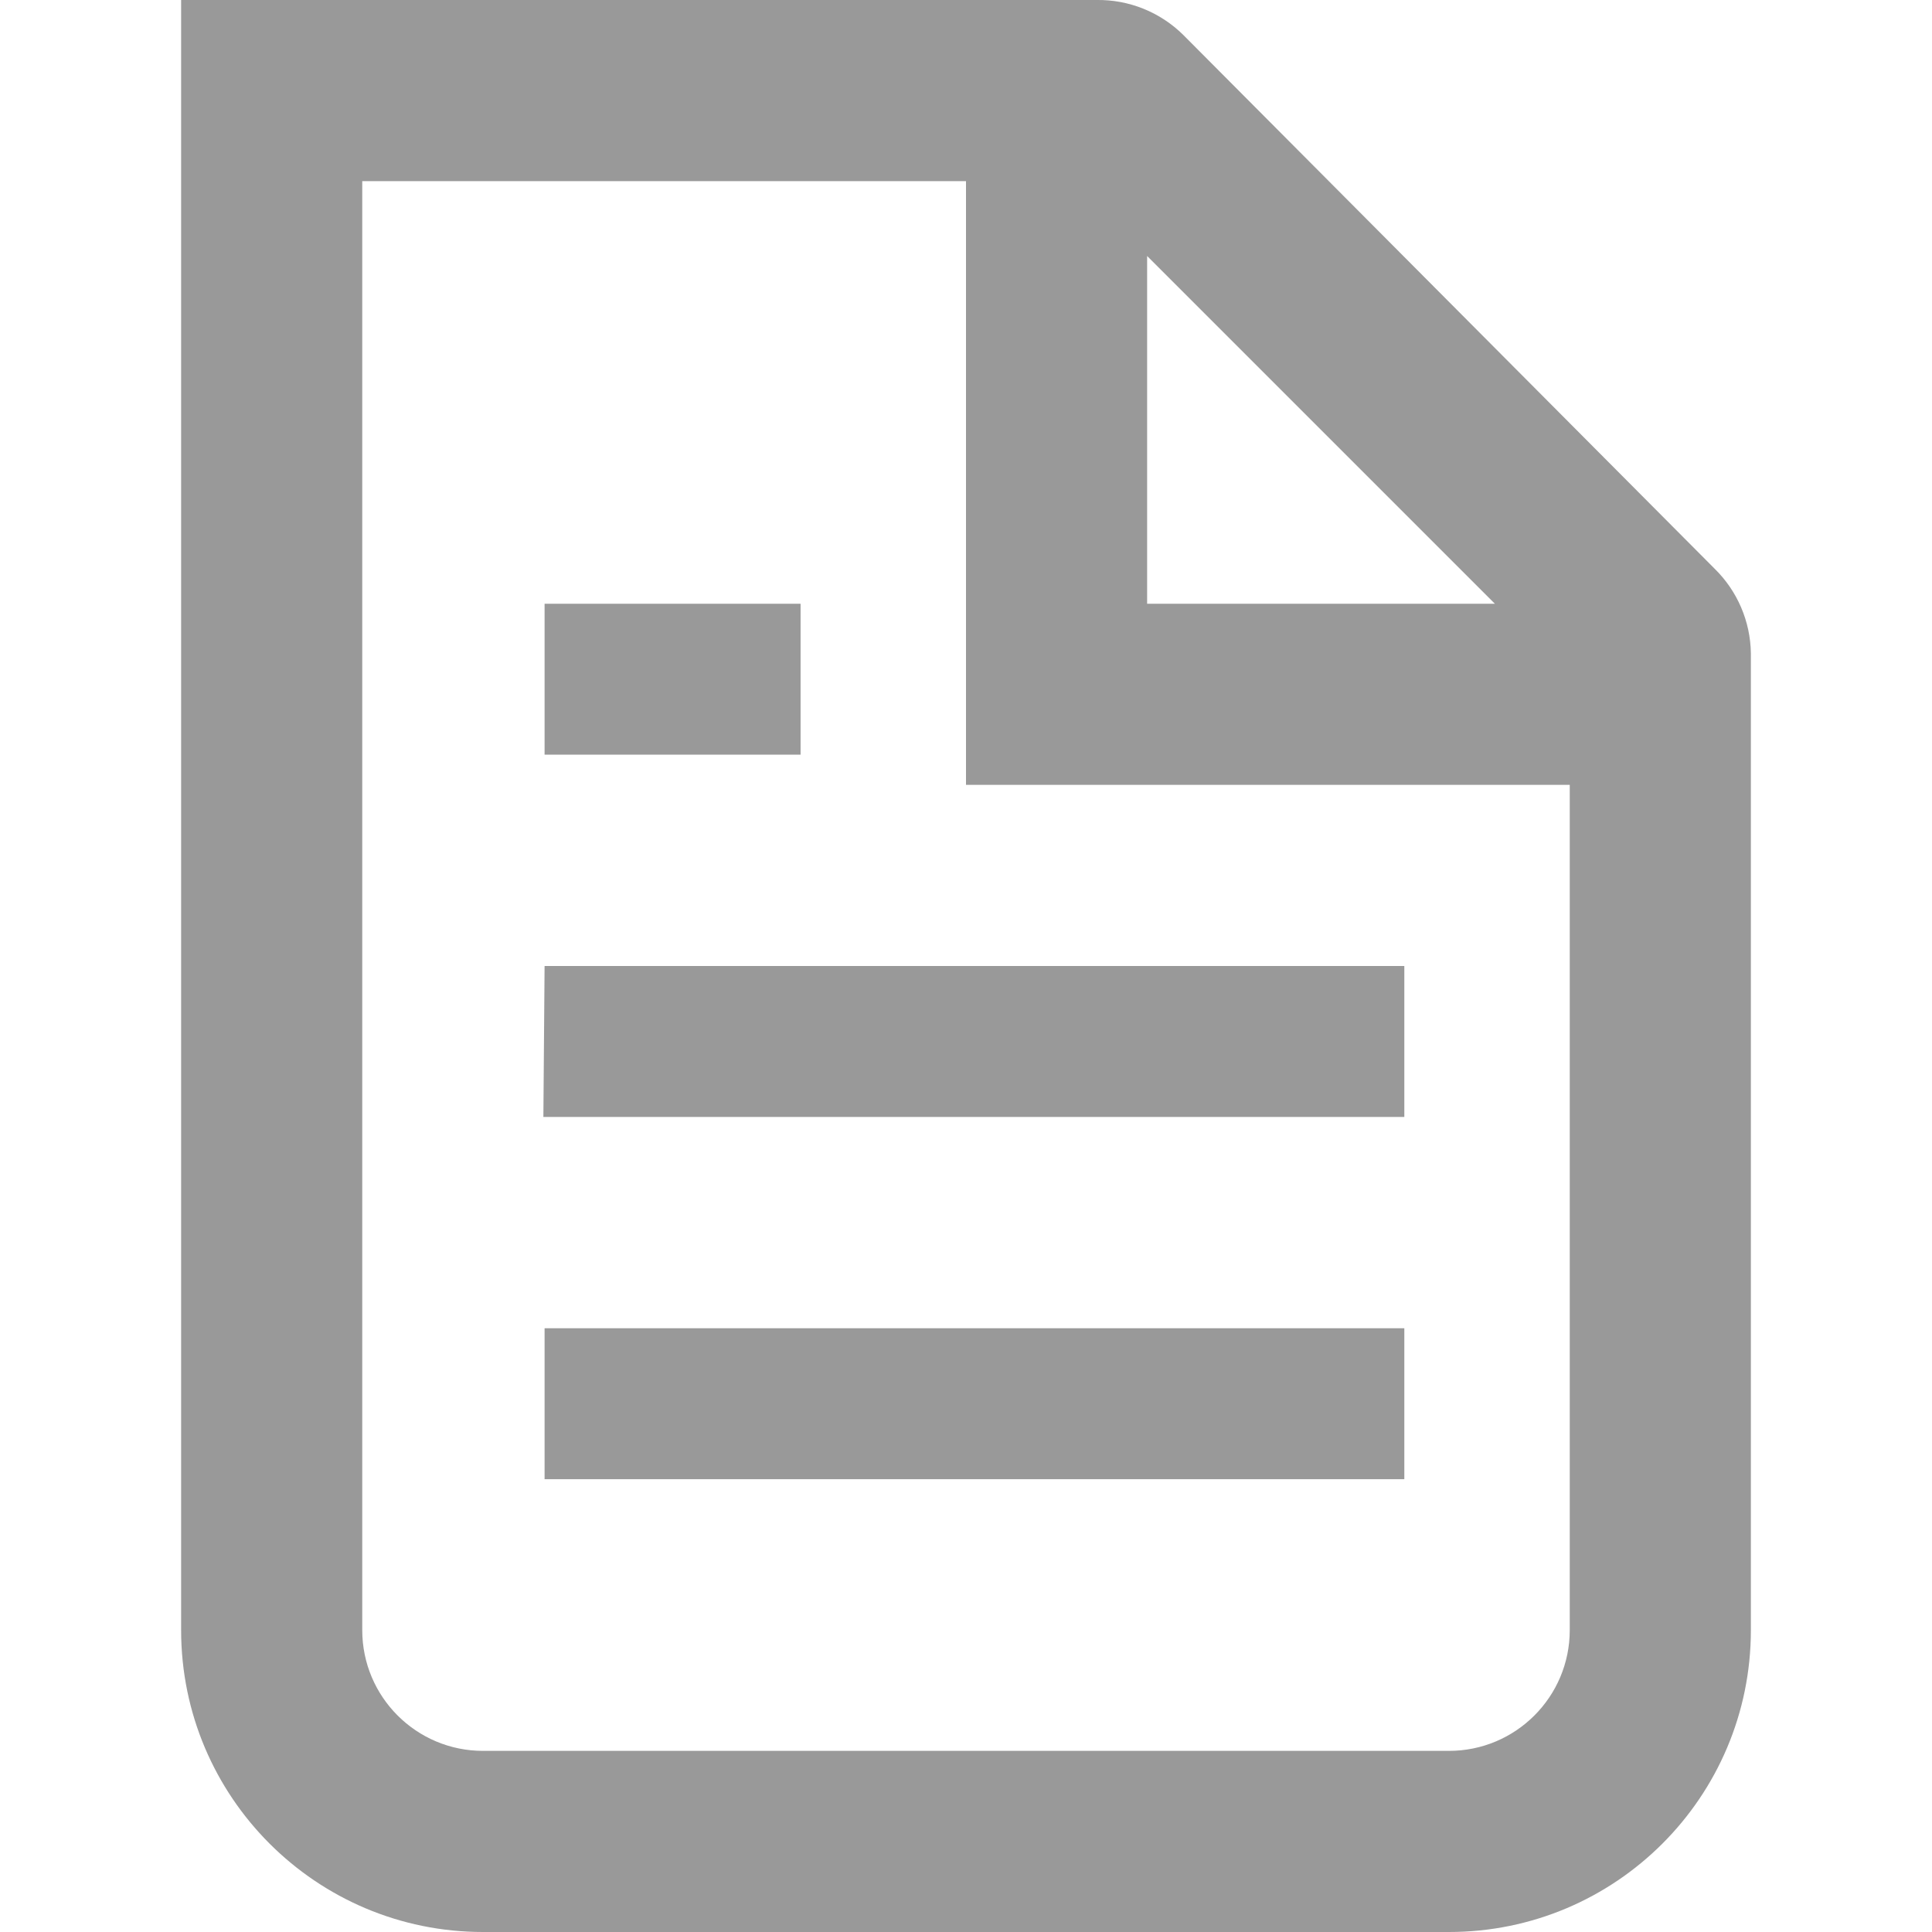
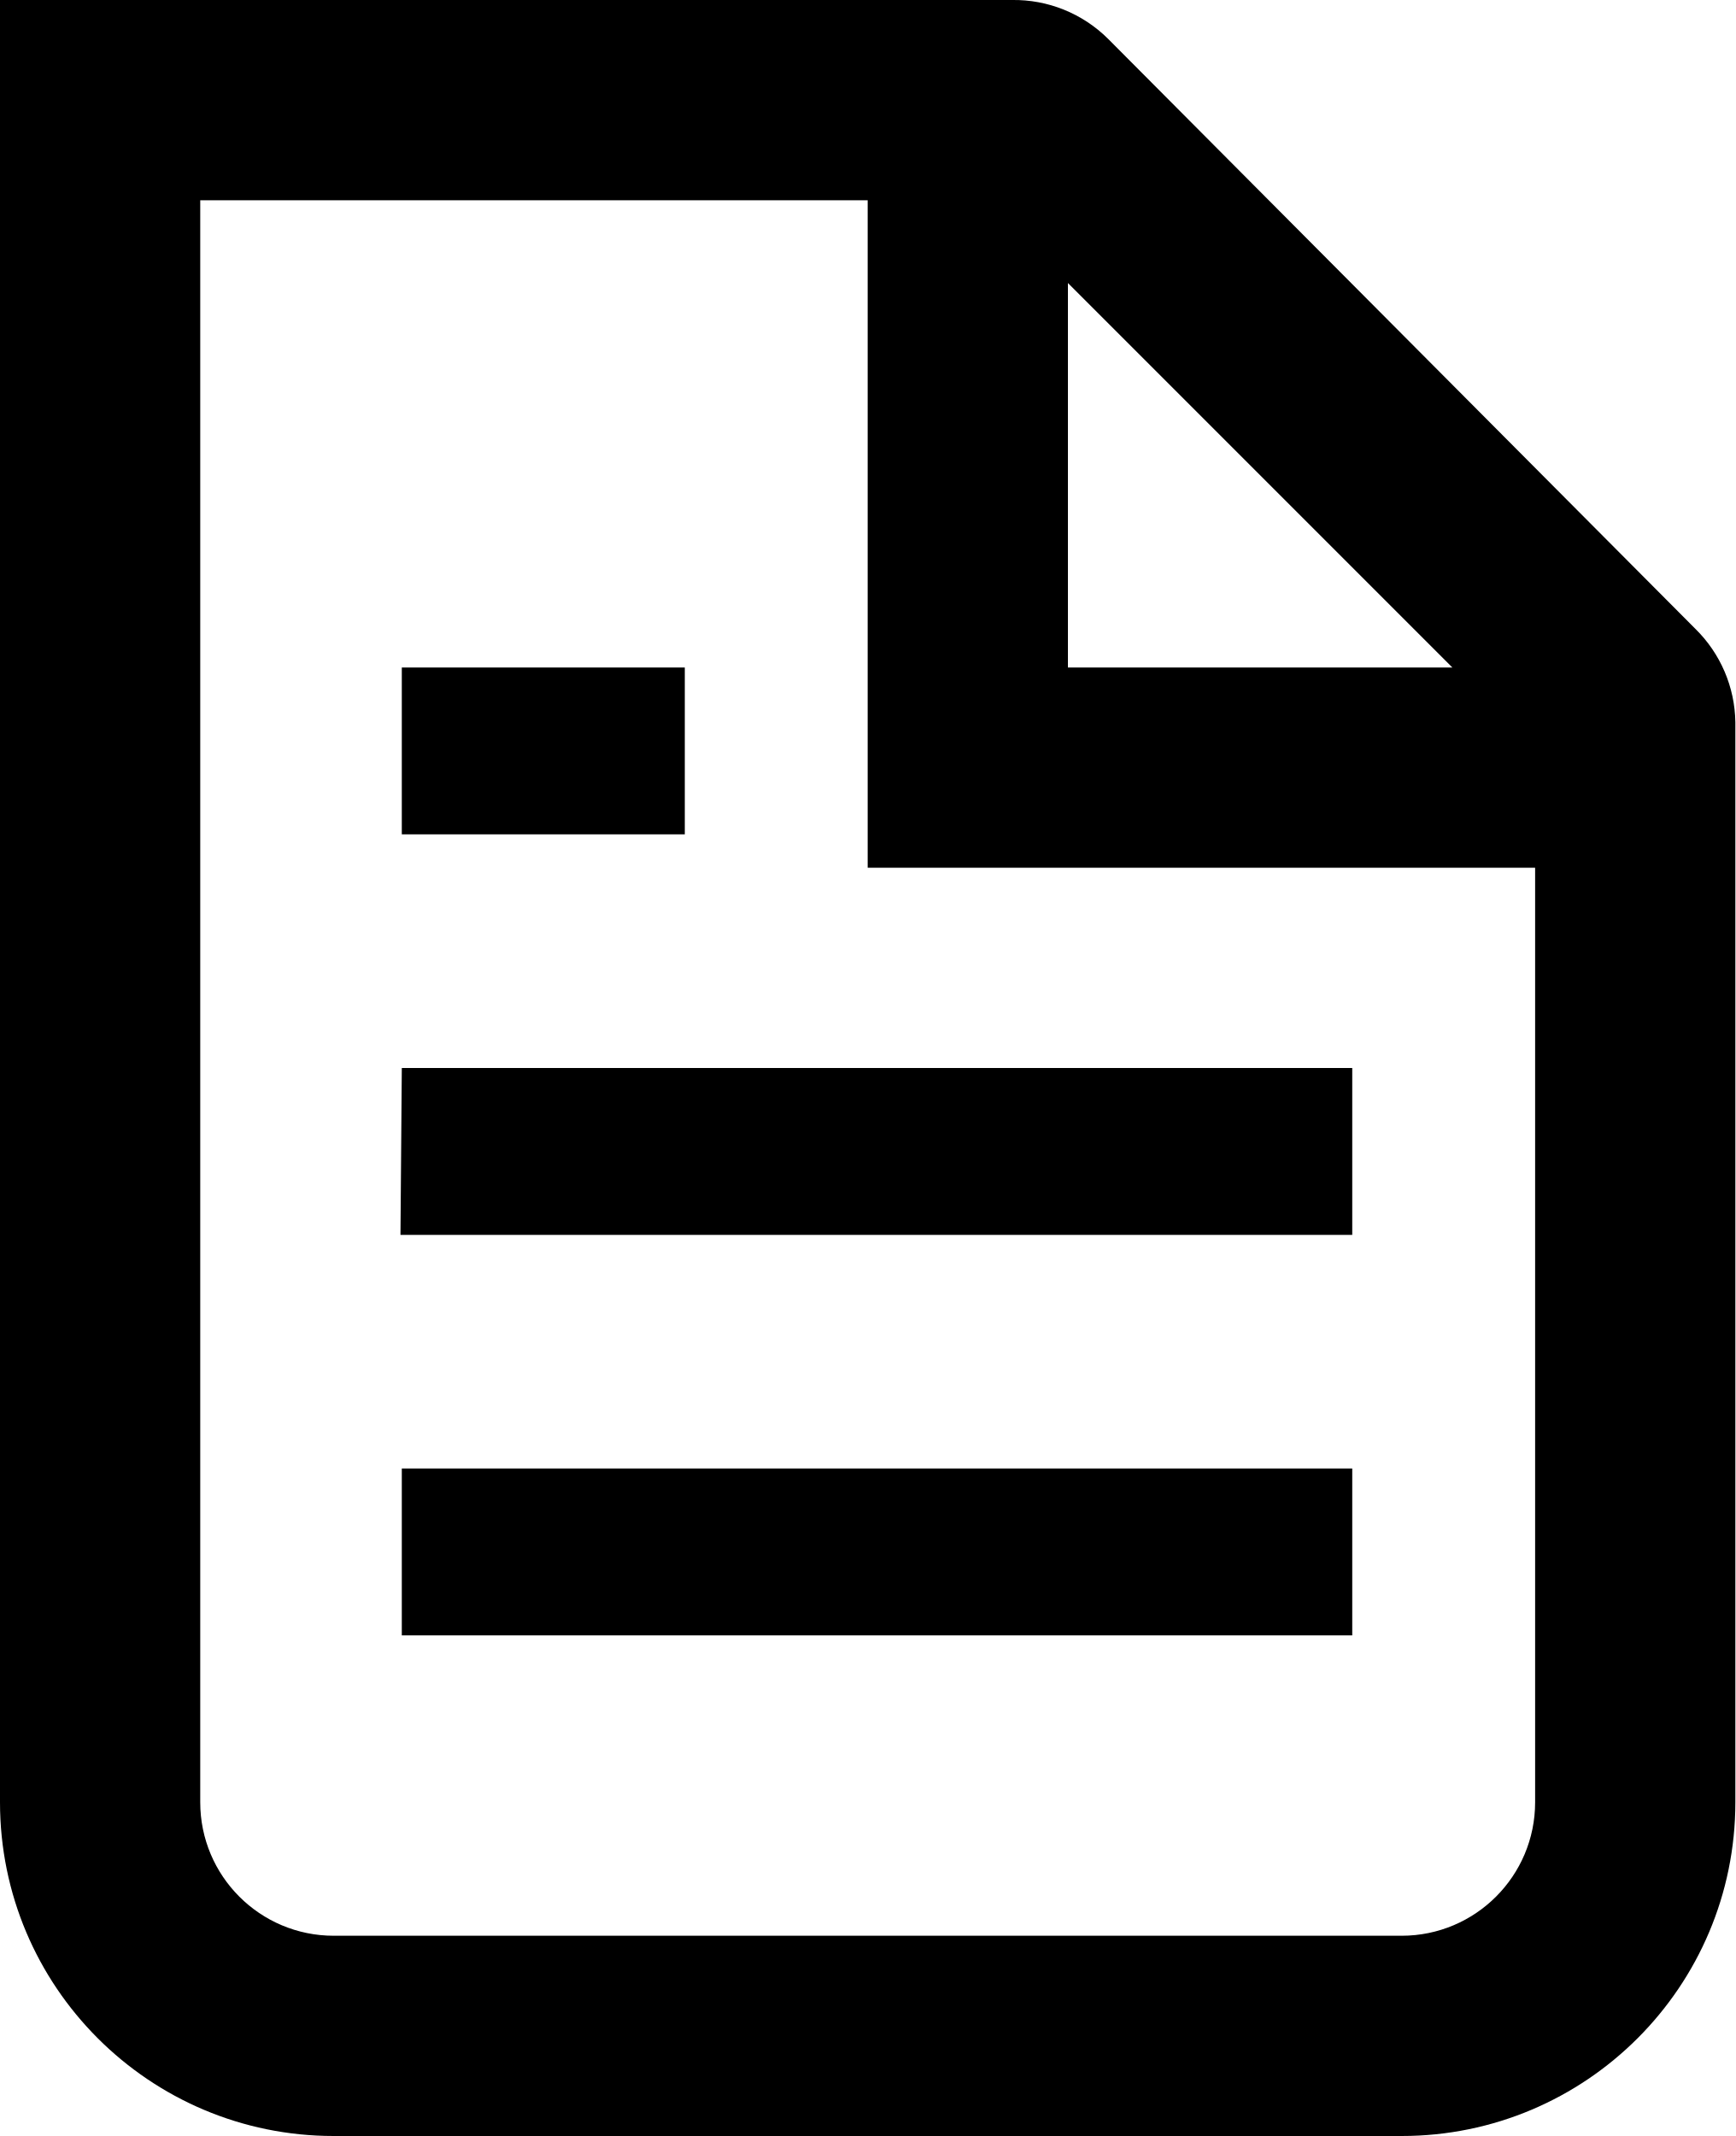
- <svg xmlns="http://www.w3.org/2000/svg" fill="none" viewBox="0 0 16 16">
-   <path d="M14.5 13.5V5.41a1 1 0 0 0-.3-.7L9.8.29A1 1 0 0 0 9.08 0H1.5v13.5A2.5 2.5 0 0 0 4 16h8a2.5 2.5 0 0 0 2.5-2.5m-1.5 0v-7H8v-5H3v12a1 1 0 0 0 1 1h8a1 1 0 0 0 1-1M9.5 5V2.12L12.38 5zM5.13 5h-.62v1.25h2.12V5zm-.62 3h7.12v1.25H4.5zm.62 3h-.62v1.25h7.12V11z" clip-rule="evenodd" fill="#999" fill-rule="evenodd" />
+ <svg xmlns="http://www.w3.org/2000/svg" fill="none" viewBox="1.5 0 13 16">
+   <path d="M14.5 13.5V5.41a1 1 0 0 0-.3-.7L9.8.29A1 1 0 0 0 9.08 0H1.5v13.5A2.5 2.5 0 0 0 4 16h8a2.5 2.5 0 0 0 2.5-2.5m-1.5 0v-7H8v-5H3v12a1 1 0 0 0 1 1h8a1 1 0 0 0 1-1M9.5 5V2.12L12.38 5zM5.13 5h-.62v1.25h2.12V5zm-.62 3h7.12v1.25H4.5zm.62 3h-.62v1.25h7.12V11z" clip-rule="evenodd" fill="black" fill-rule="evenodd" />
</svg>
